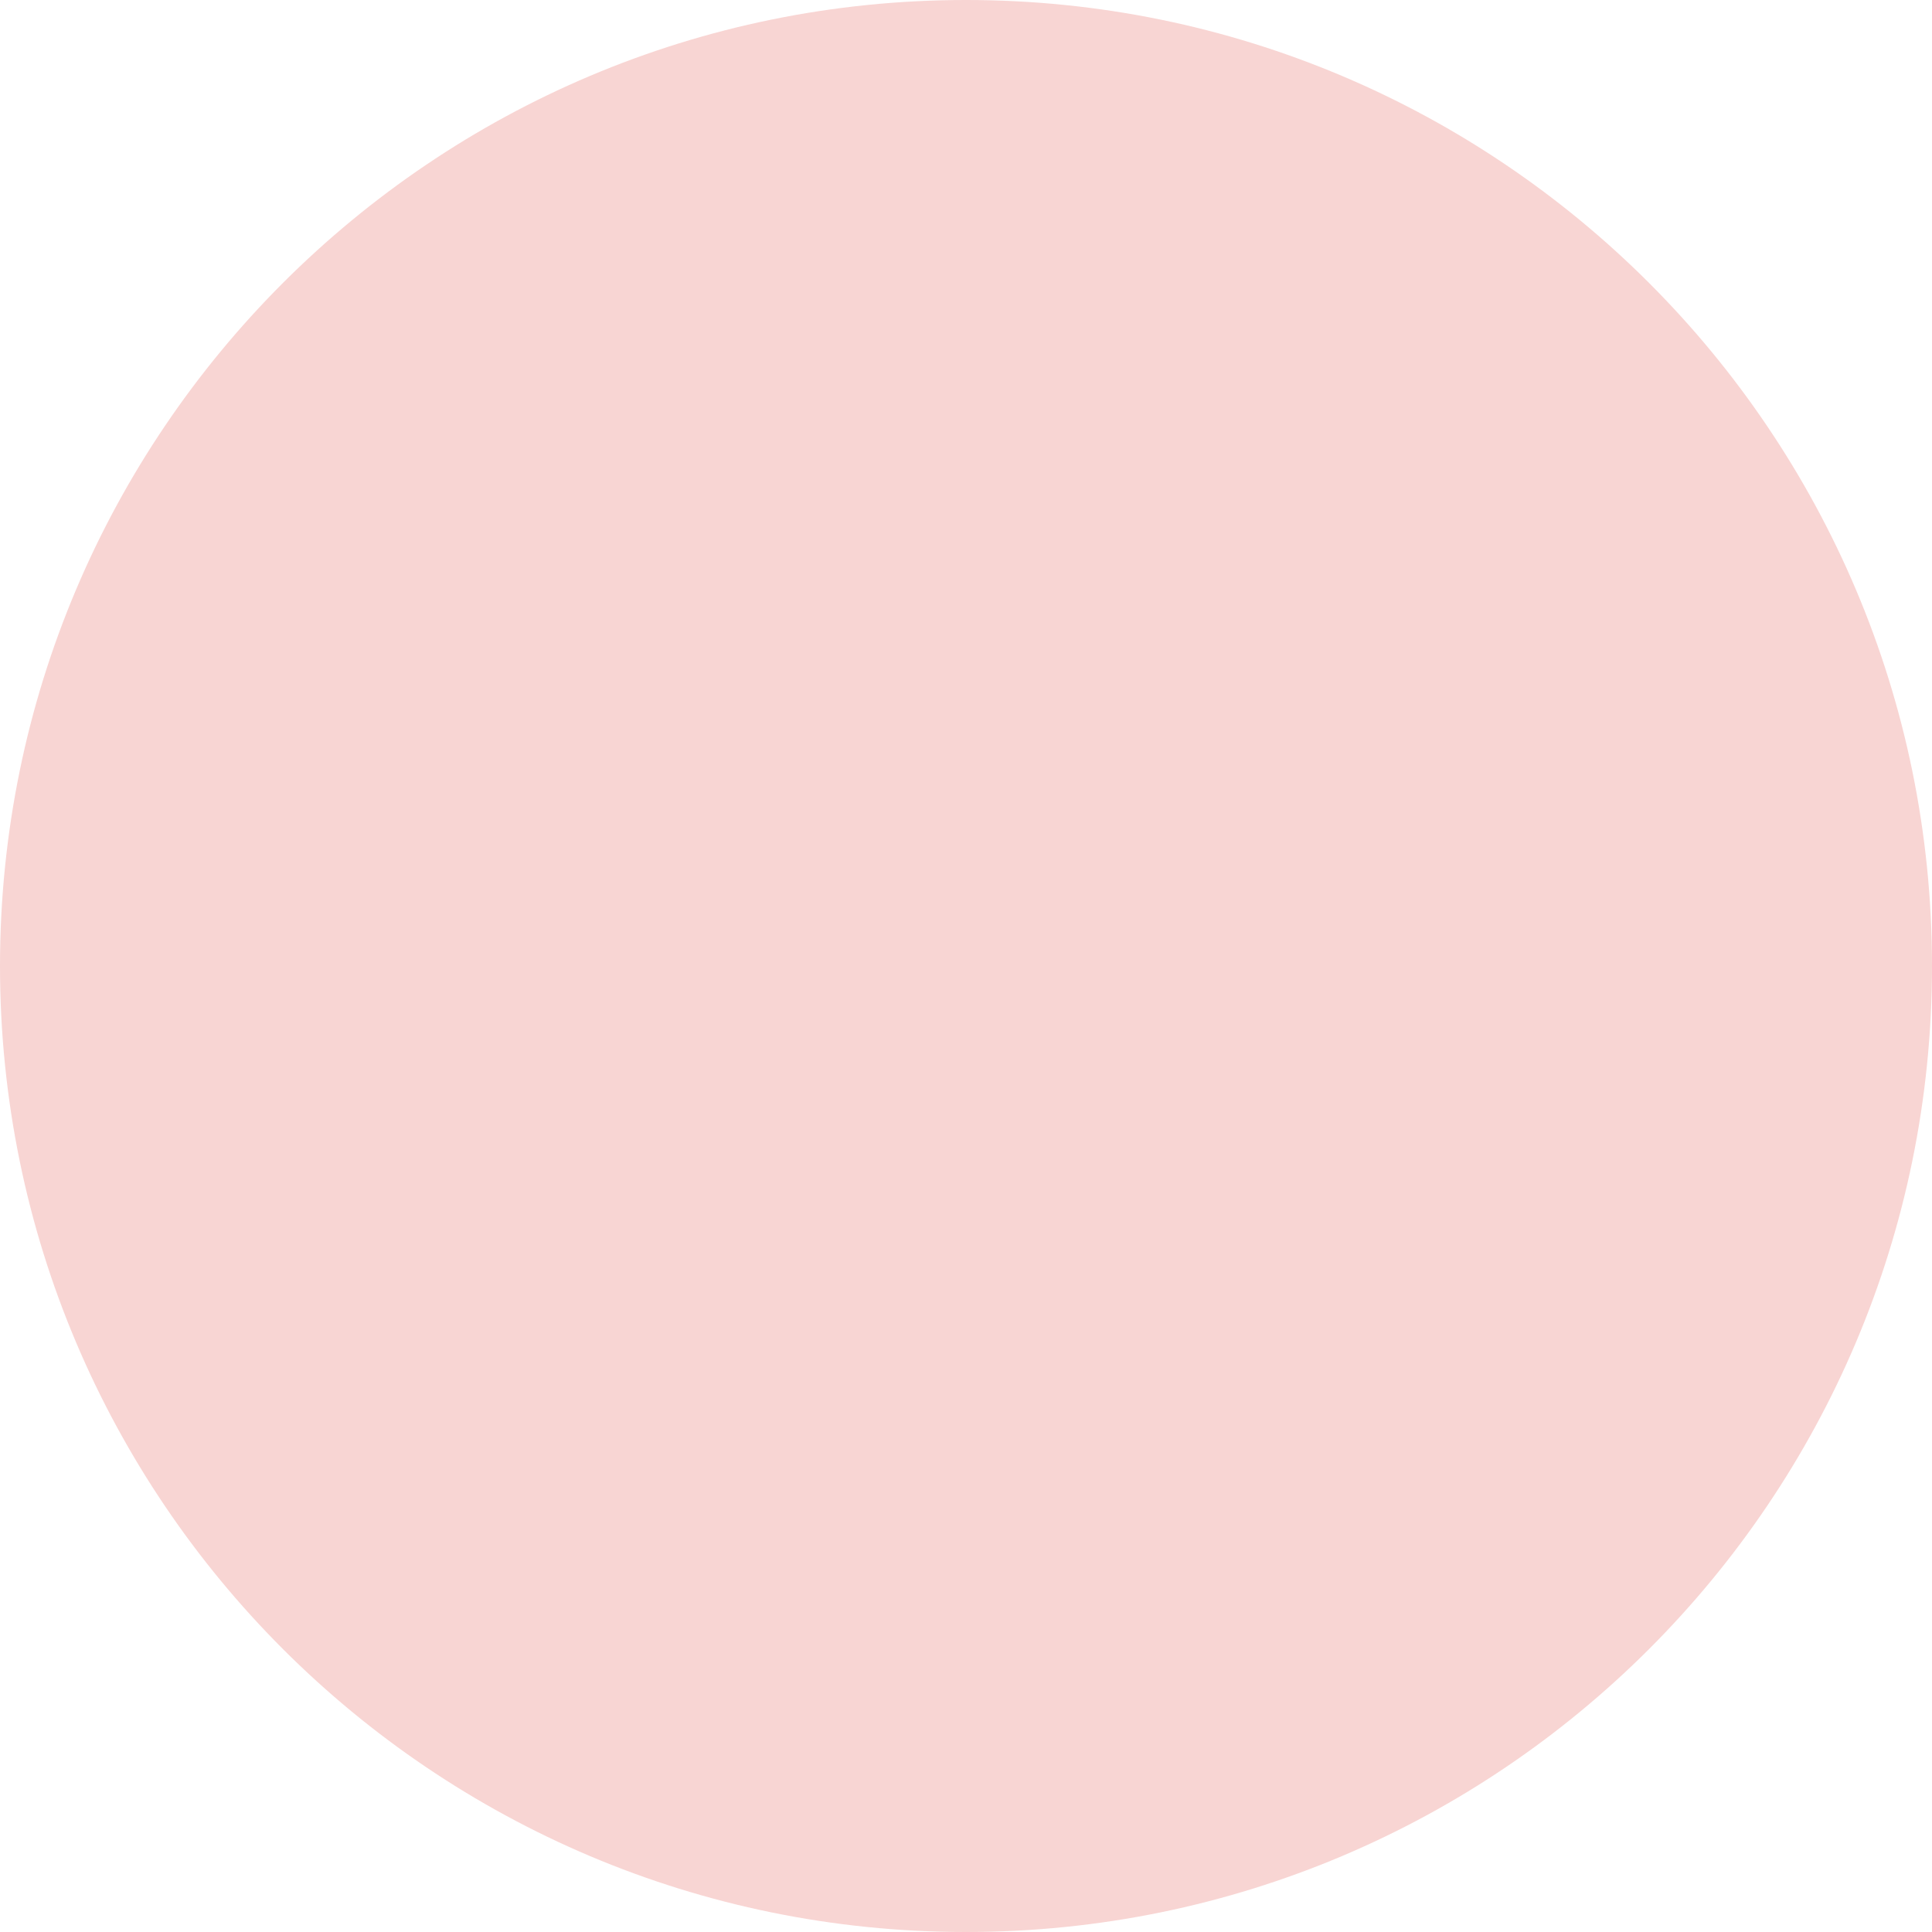
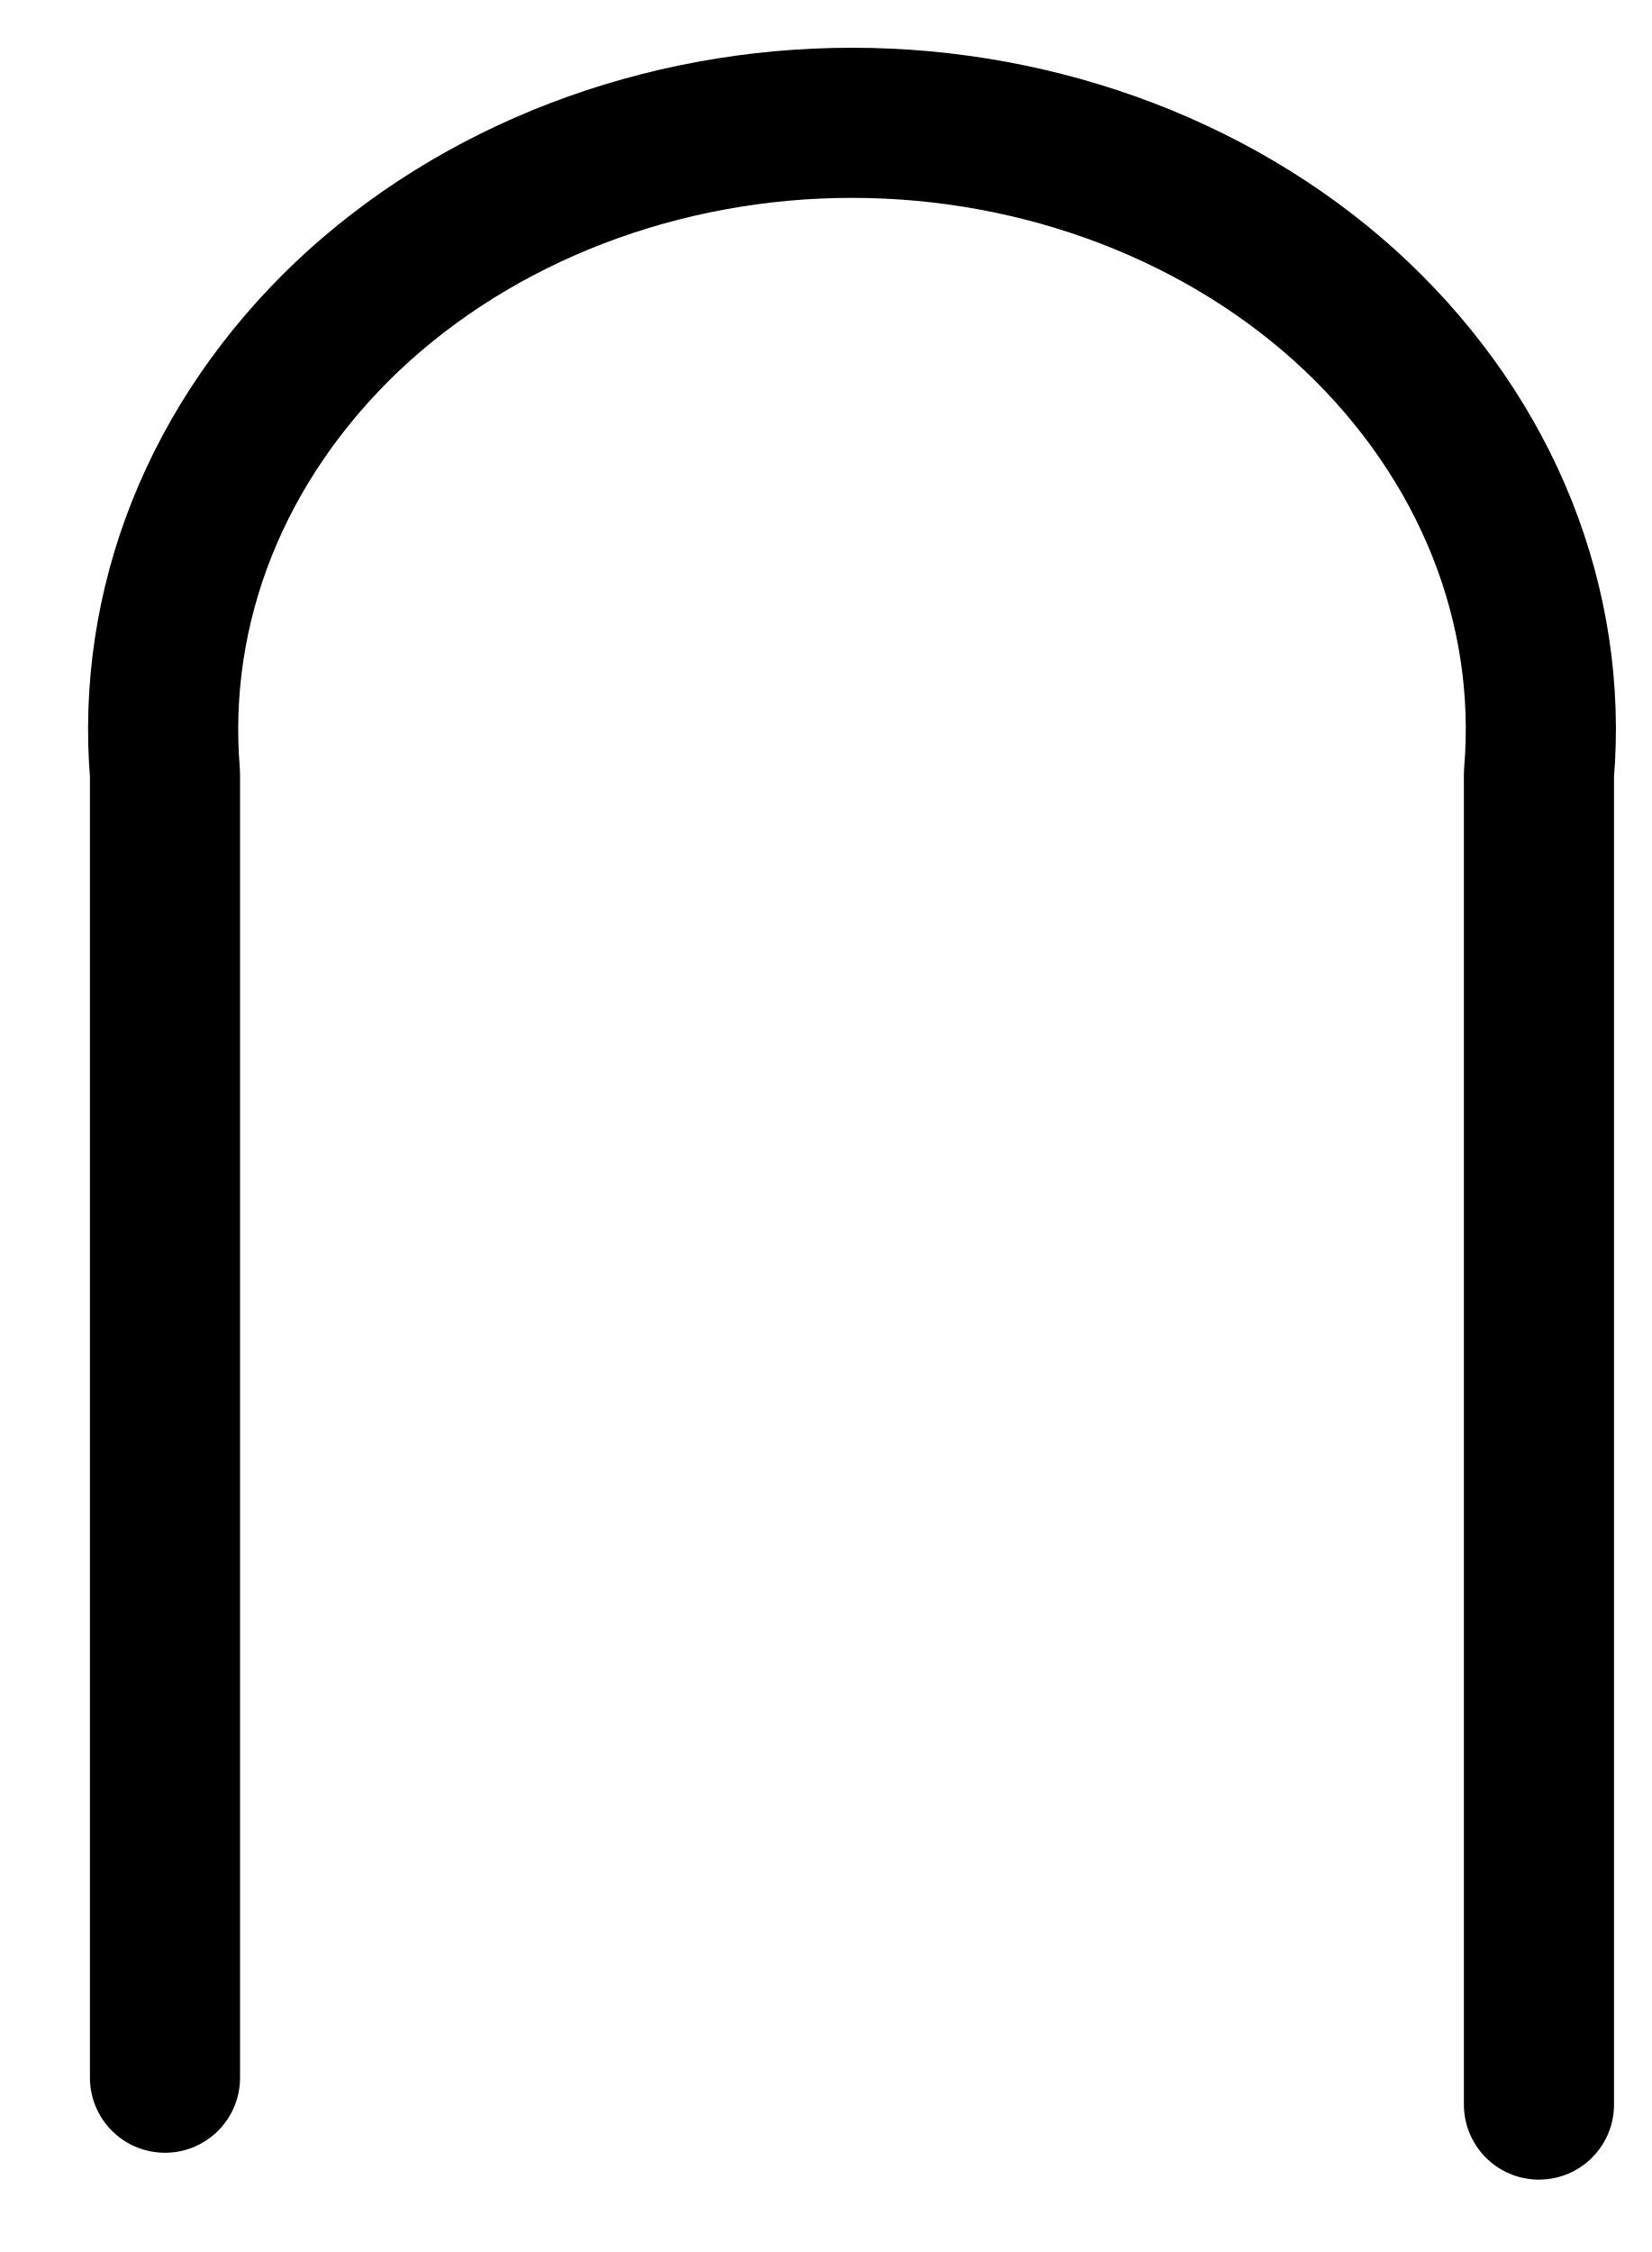
- <svg xmlns="http://www.w3.org/2000/svg" width="150" height="150" viewBox="0 0 150 150" fill="none">
-   <path d="M75 150C116.421 150 150 116.421 150 75C150 33.579 116.421 0 75 0C33.579 0 0 33.579 0 75C0 116.421 33.579 150 75 150Z" fill="#F8D5D3" />
+ <svg xmlns="http://www.w3.org/2000/svg" width="11" height="15" viewBox="0 0 11 15" fill="none">
+   <path d="M10.251 14.018V5.155C10.298 4.601 10.214 4.045 10.005 3.52C9.796 2.996 9.466 2.516 9.037 2.108C8.608 1.701 8.087 1.377 7.509 1.155C6.93 0.933 6.306 0.818 5.675 0.818C5.044 0.818 4.42 0.933 3.841 1.155C3.263 1.377 2.743 1.701 2.313 2.108C1.884 2.516 1.554 2.996 1.345 3.52C1.136 4.045 1.053 4.601 1.099 5.155V13.839" stroke="black" stroke-linecap="round" stroke-linejoin="round" />
</svg>
